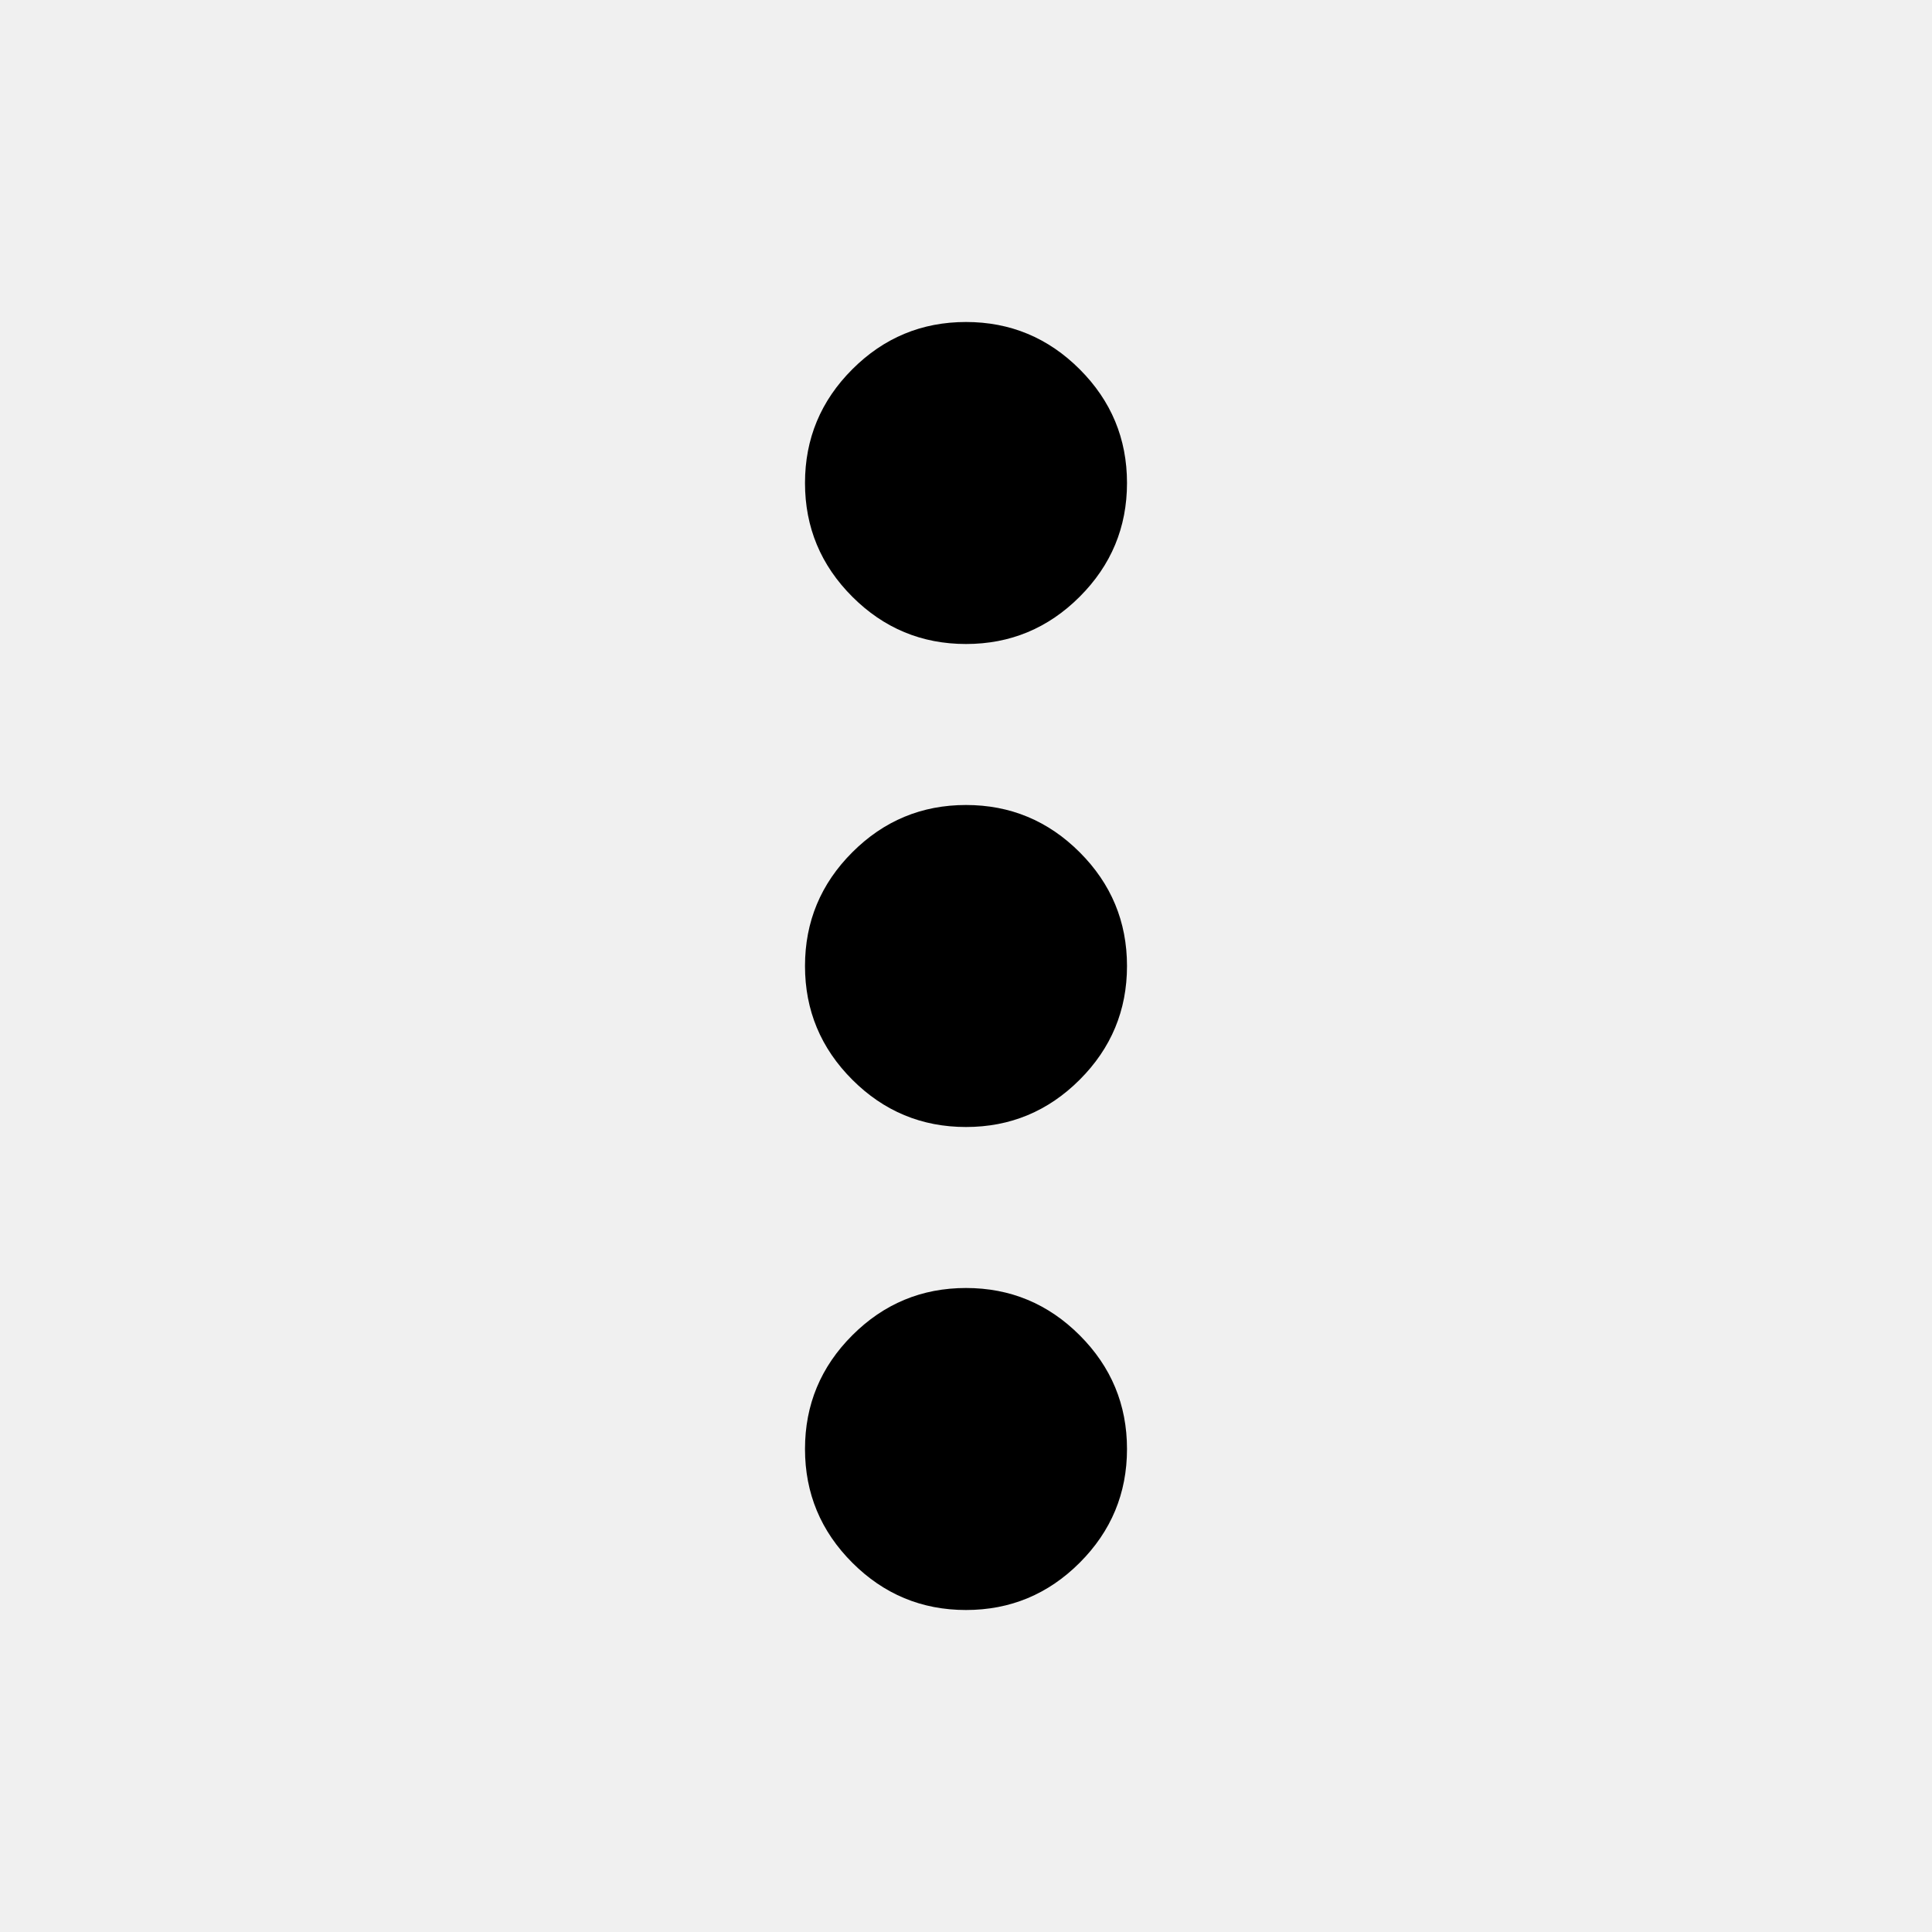
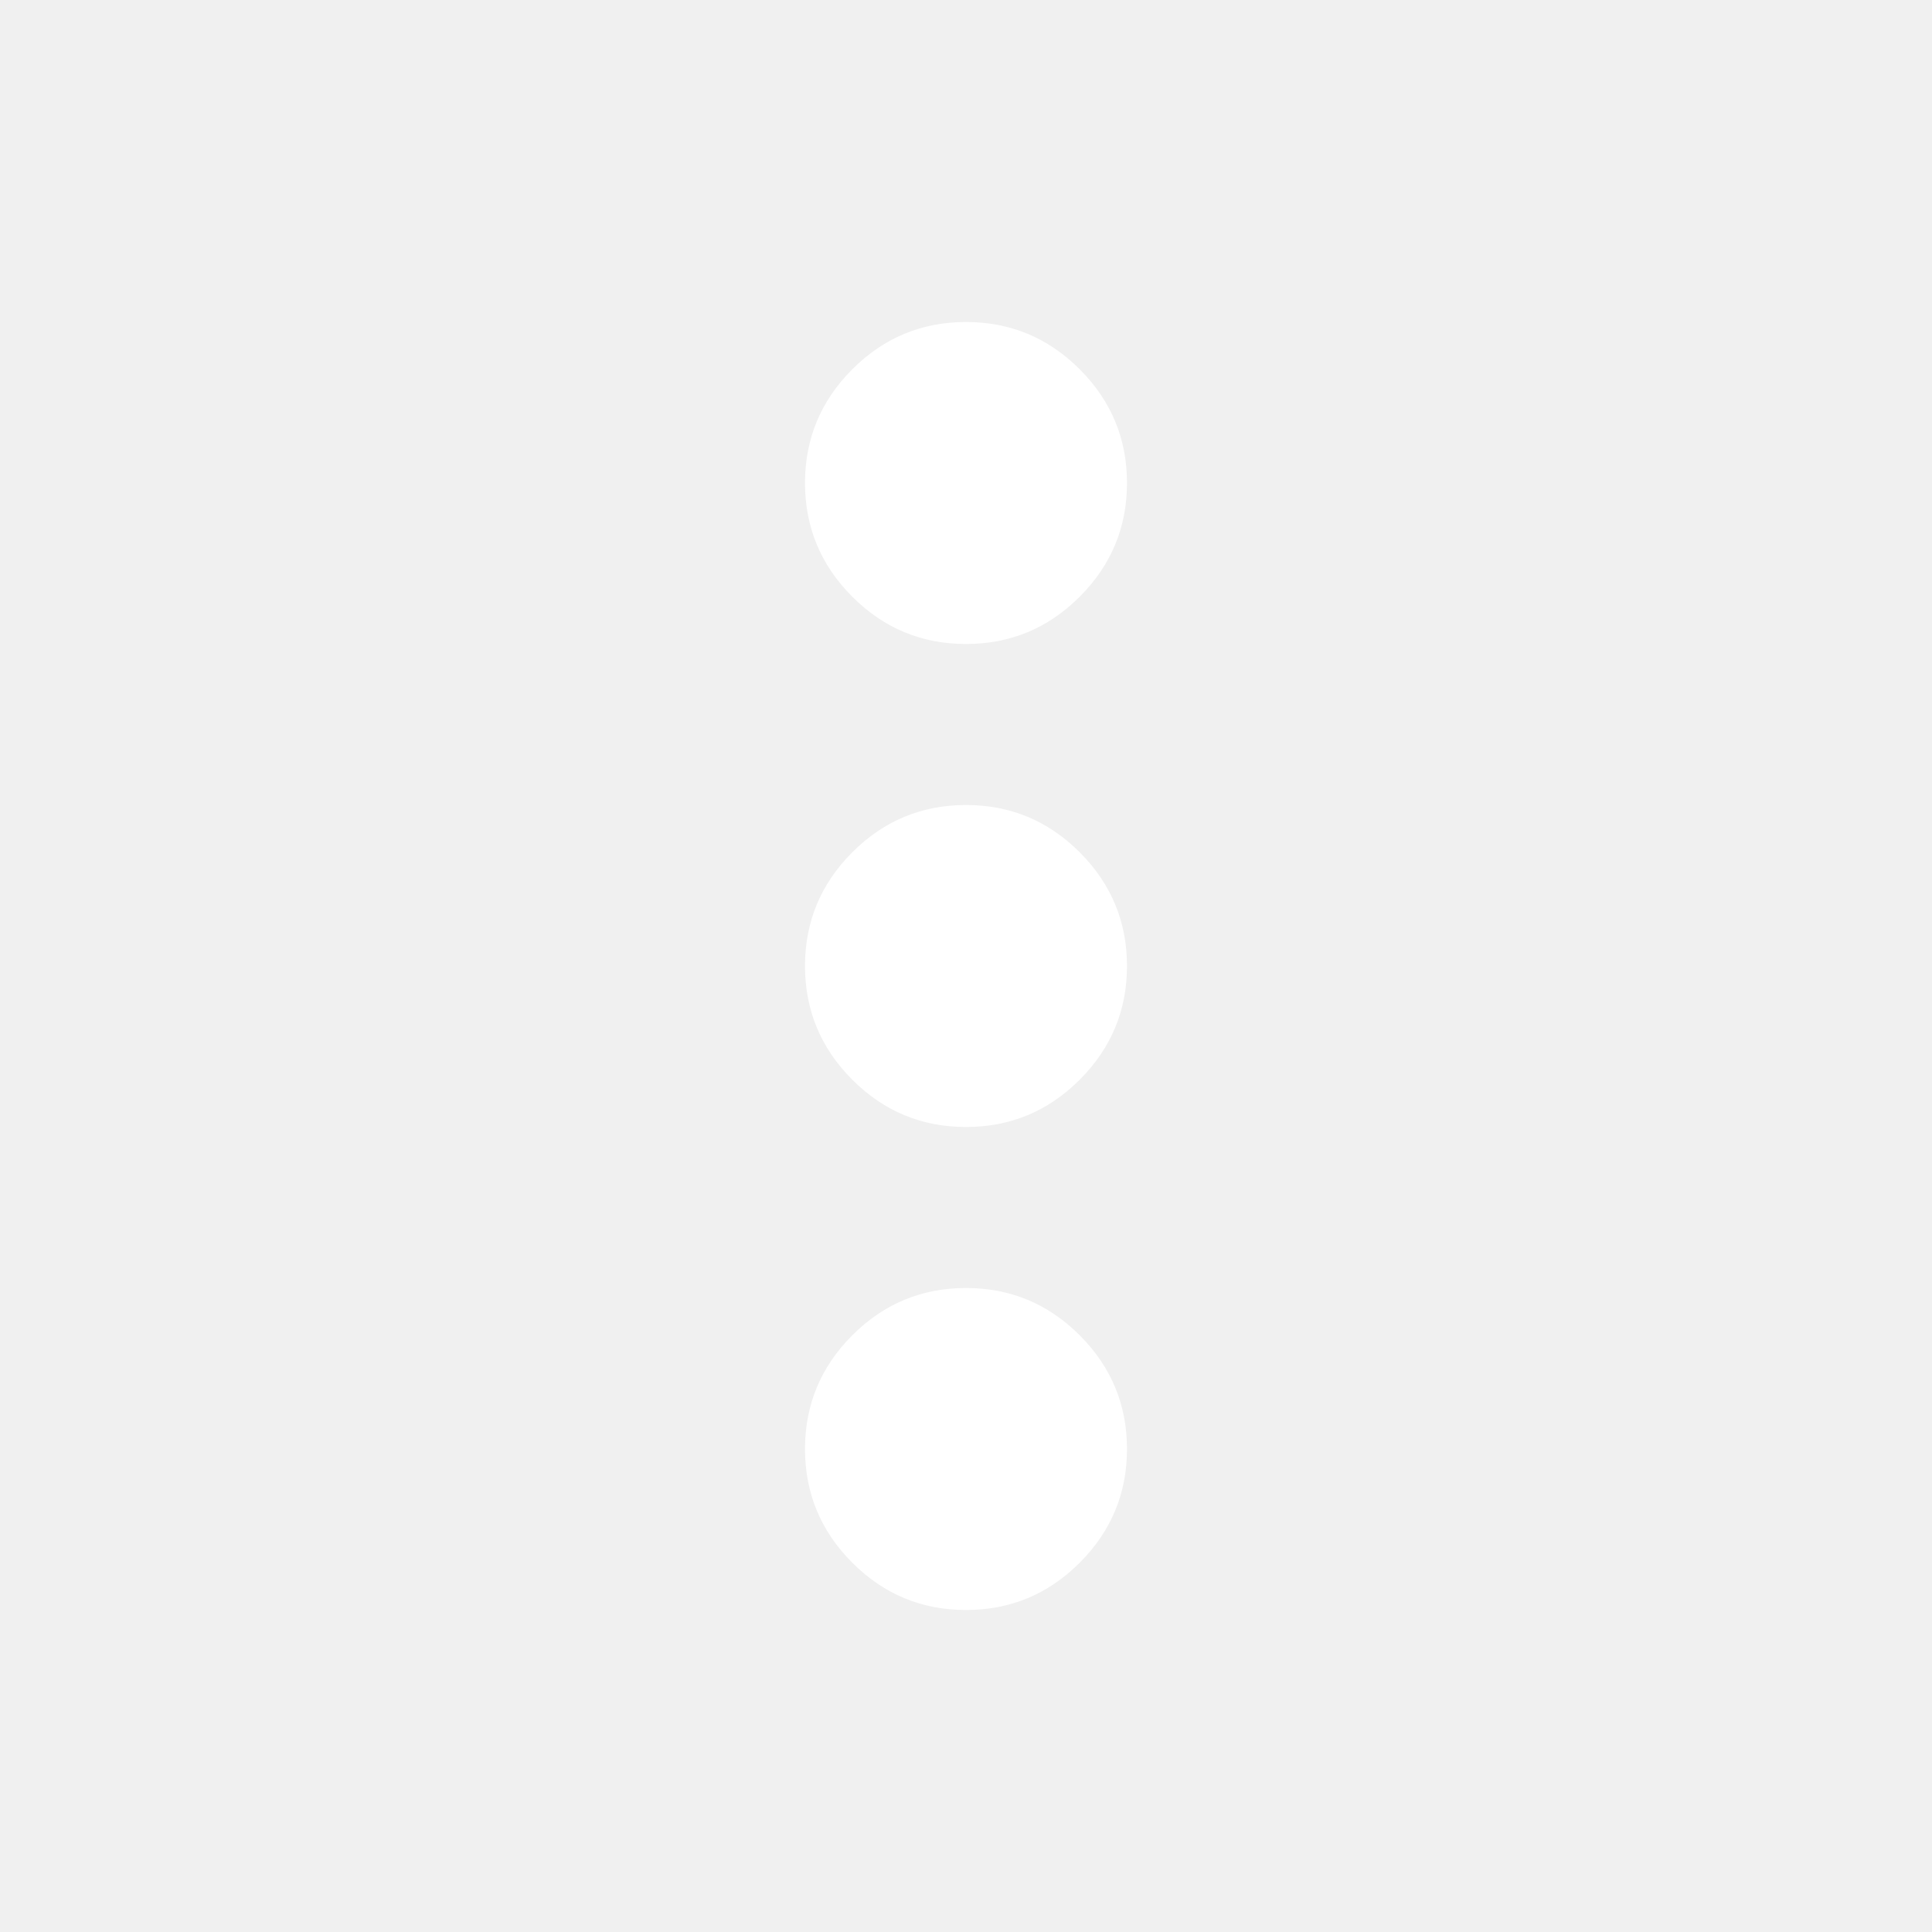
- <svg xmlns="http://www.w3.org/2000/svg" height="24px" viewBox="0 -960 960 960" width="24px" fill="#000">
+ <svg xmlns="http://www.w3.org/2000/svg" height="24px" viewBox="0 -960 960 960" width="24px" fill="#fff">
  <path d="M480-160q-33 0-56.5-23.5T400-240q0-33 23.5-56.5T480-320q33 0 56.5 23.5T560-240q0 33-23.5 56.5T480-160Zm0-240q-33 0-56.5-23.5T400-480q0-33 23.5-56.5T480-560q33 0 56.5 23.5T560-480q0 33-23.5 56.5T480-400Zm0-240q-33 0-56.5-23.5T400-720q0-33 23.5-56.5T480-800q33 0 56.5 23.5T560-720q0 33-23.5 56.5T480-640Z" />
</svg>
